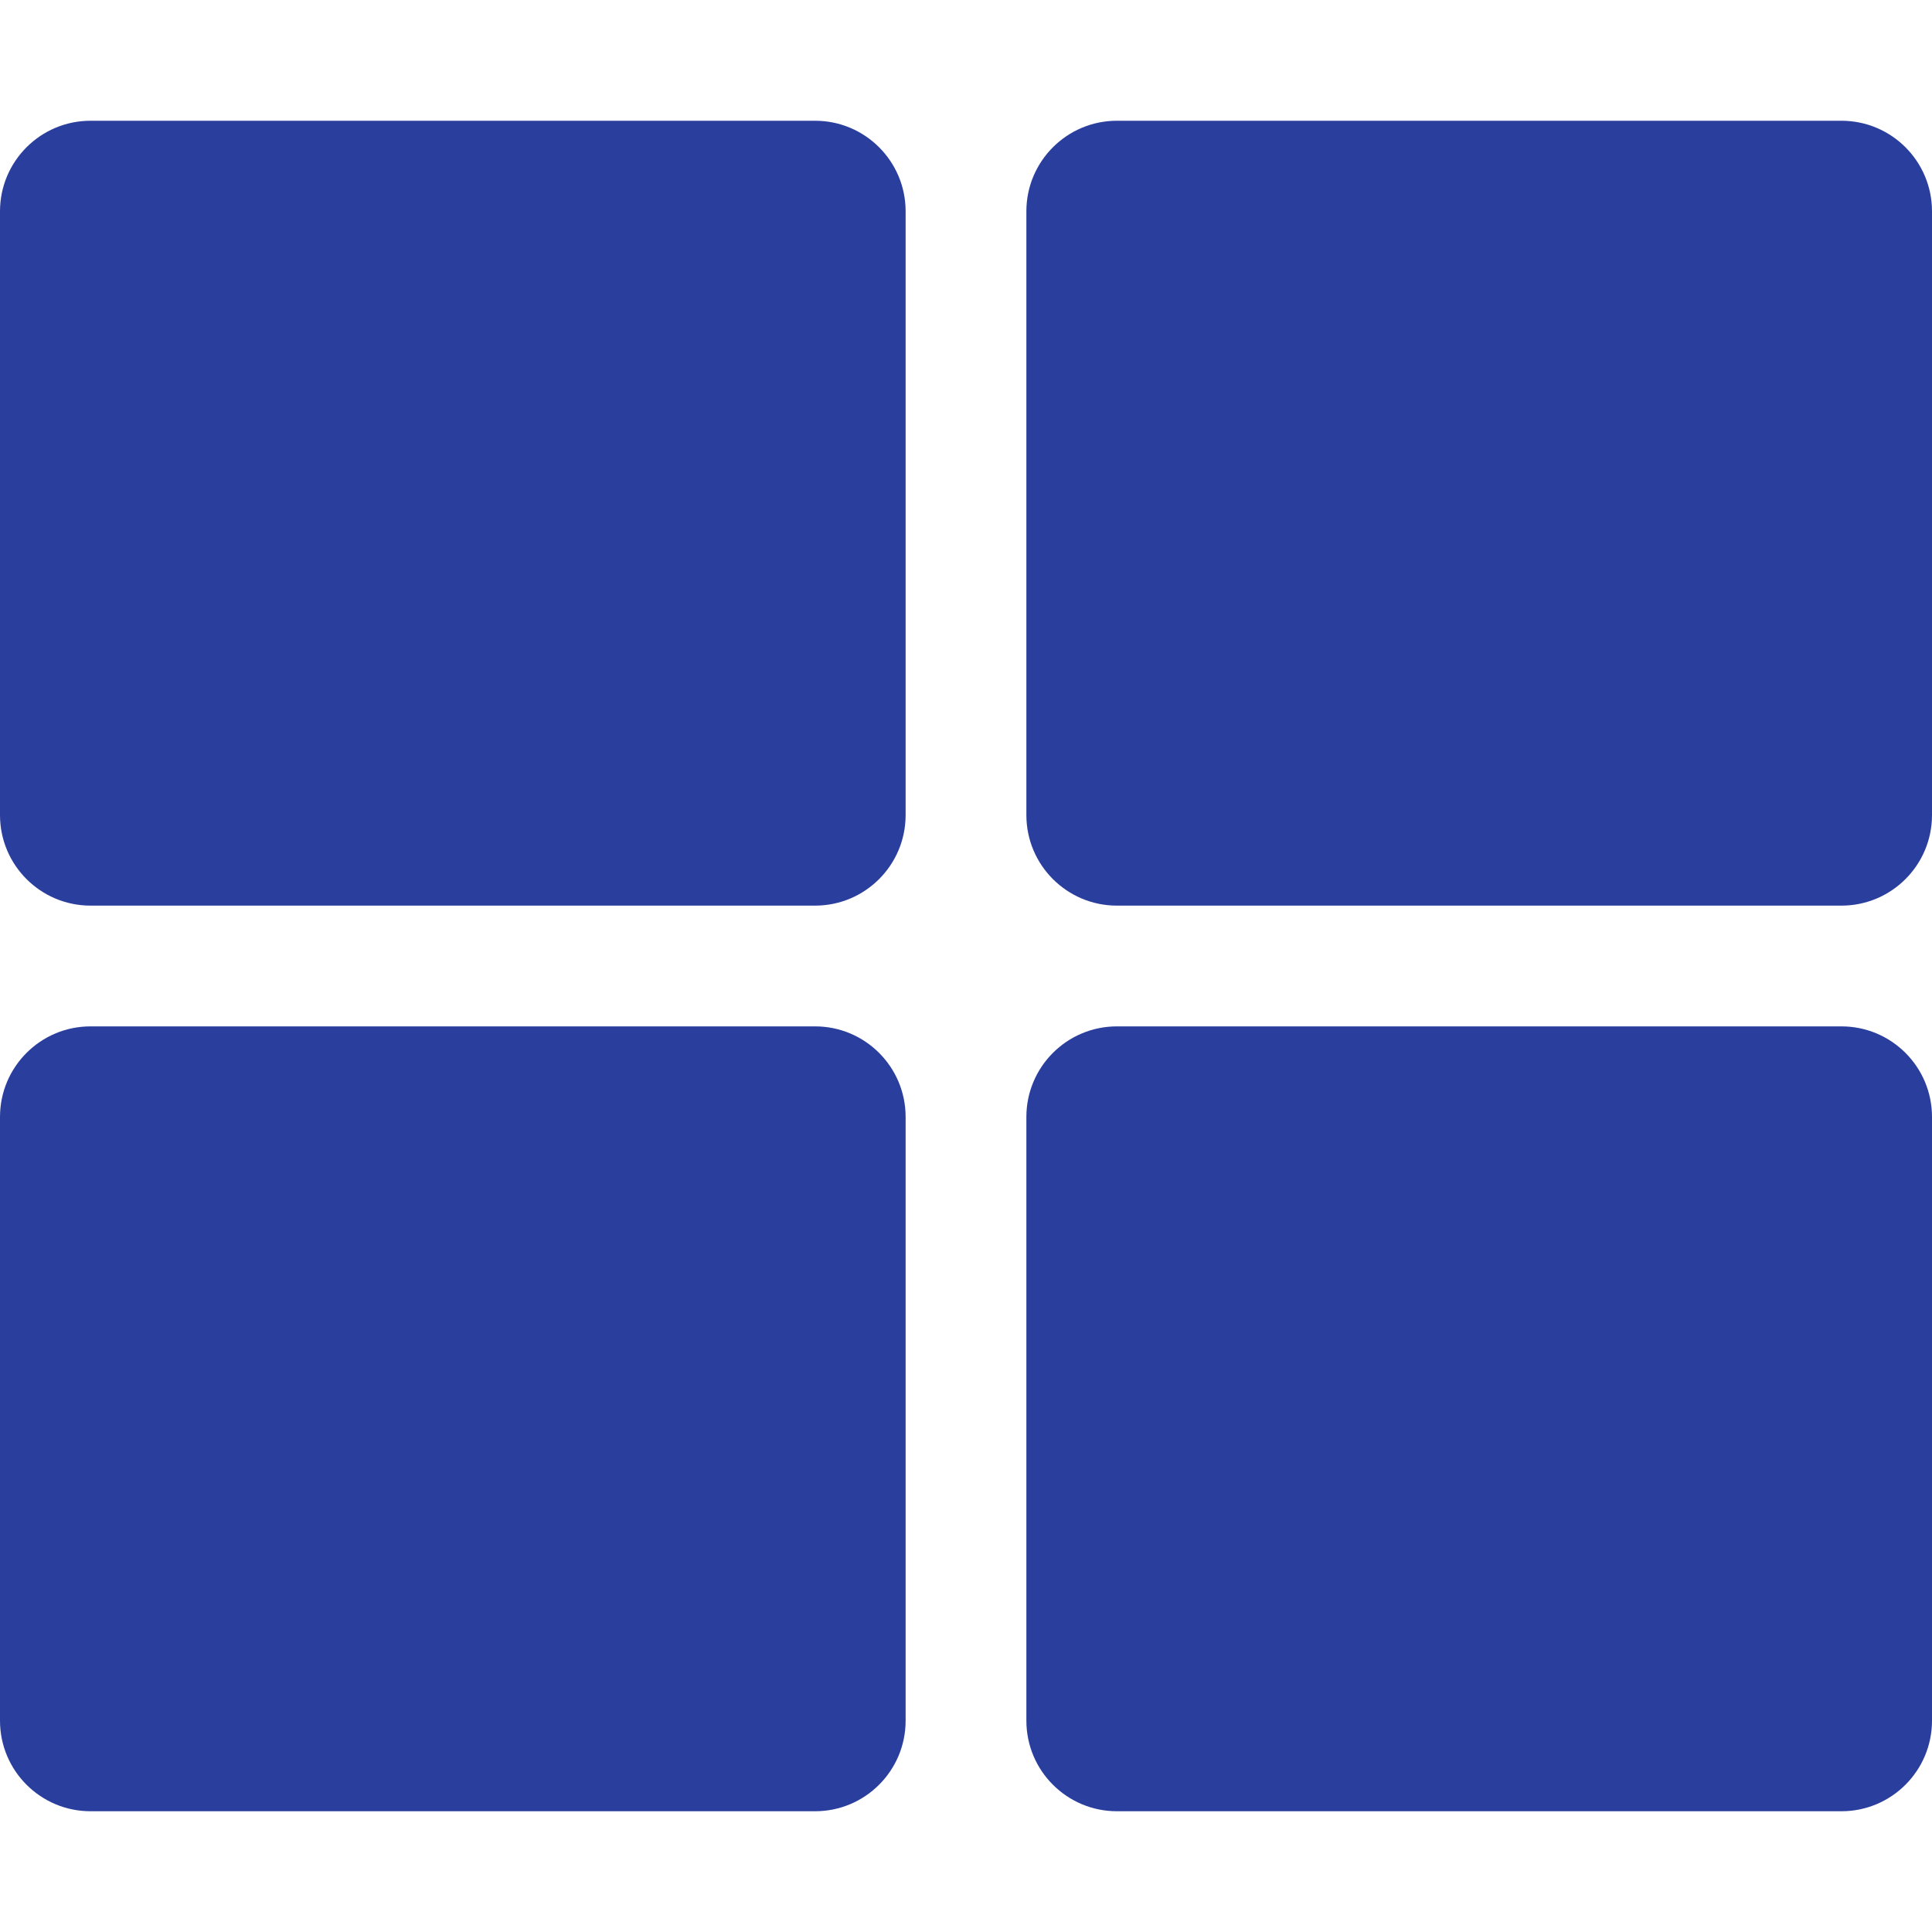
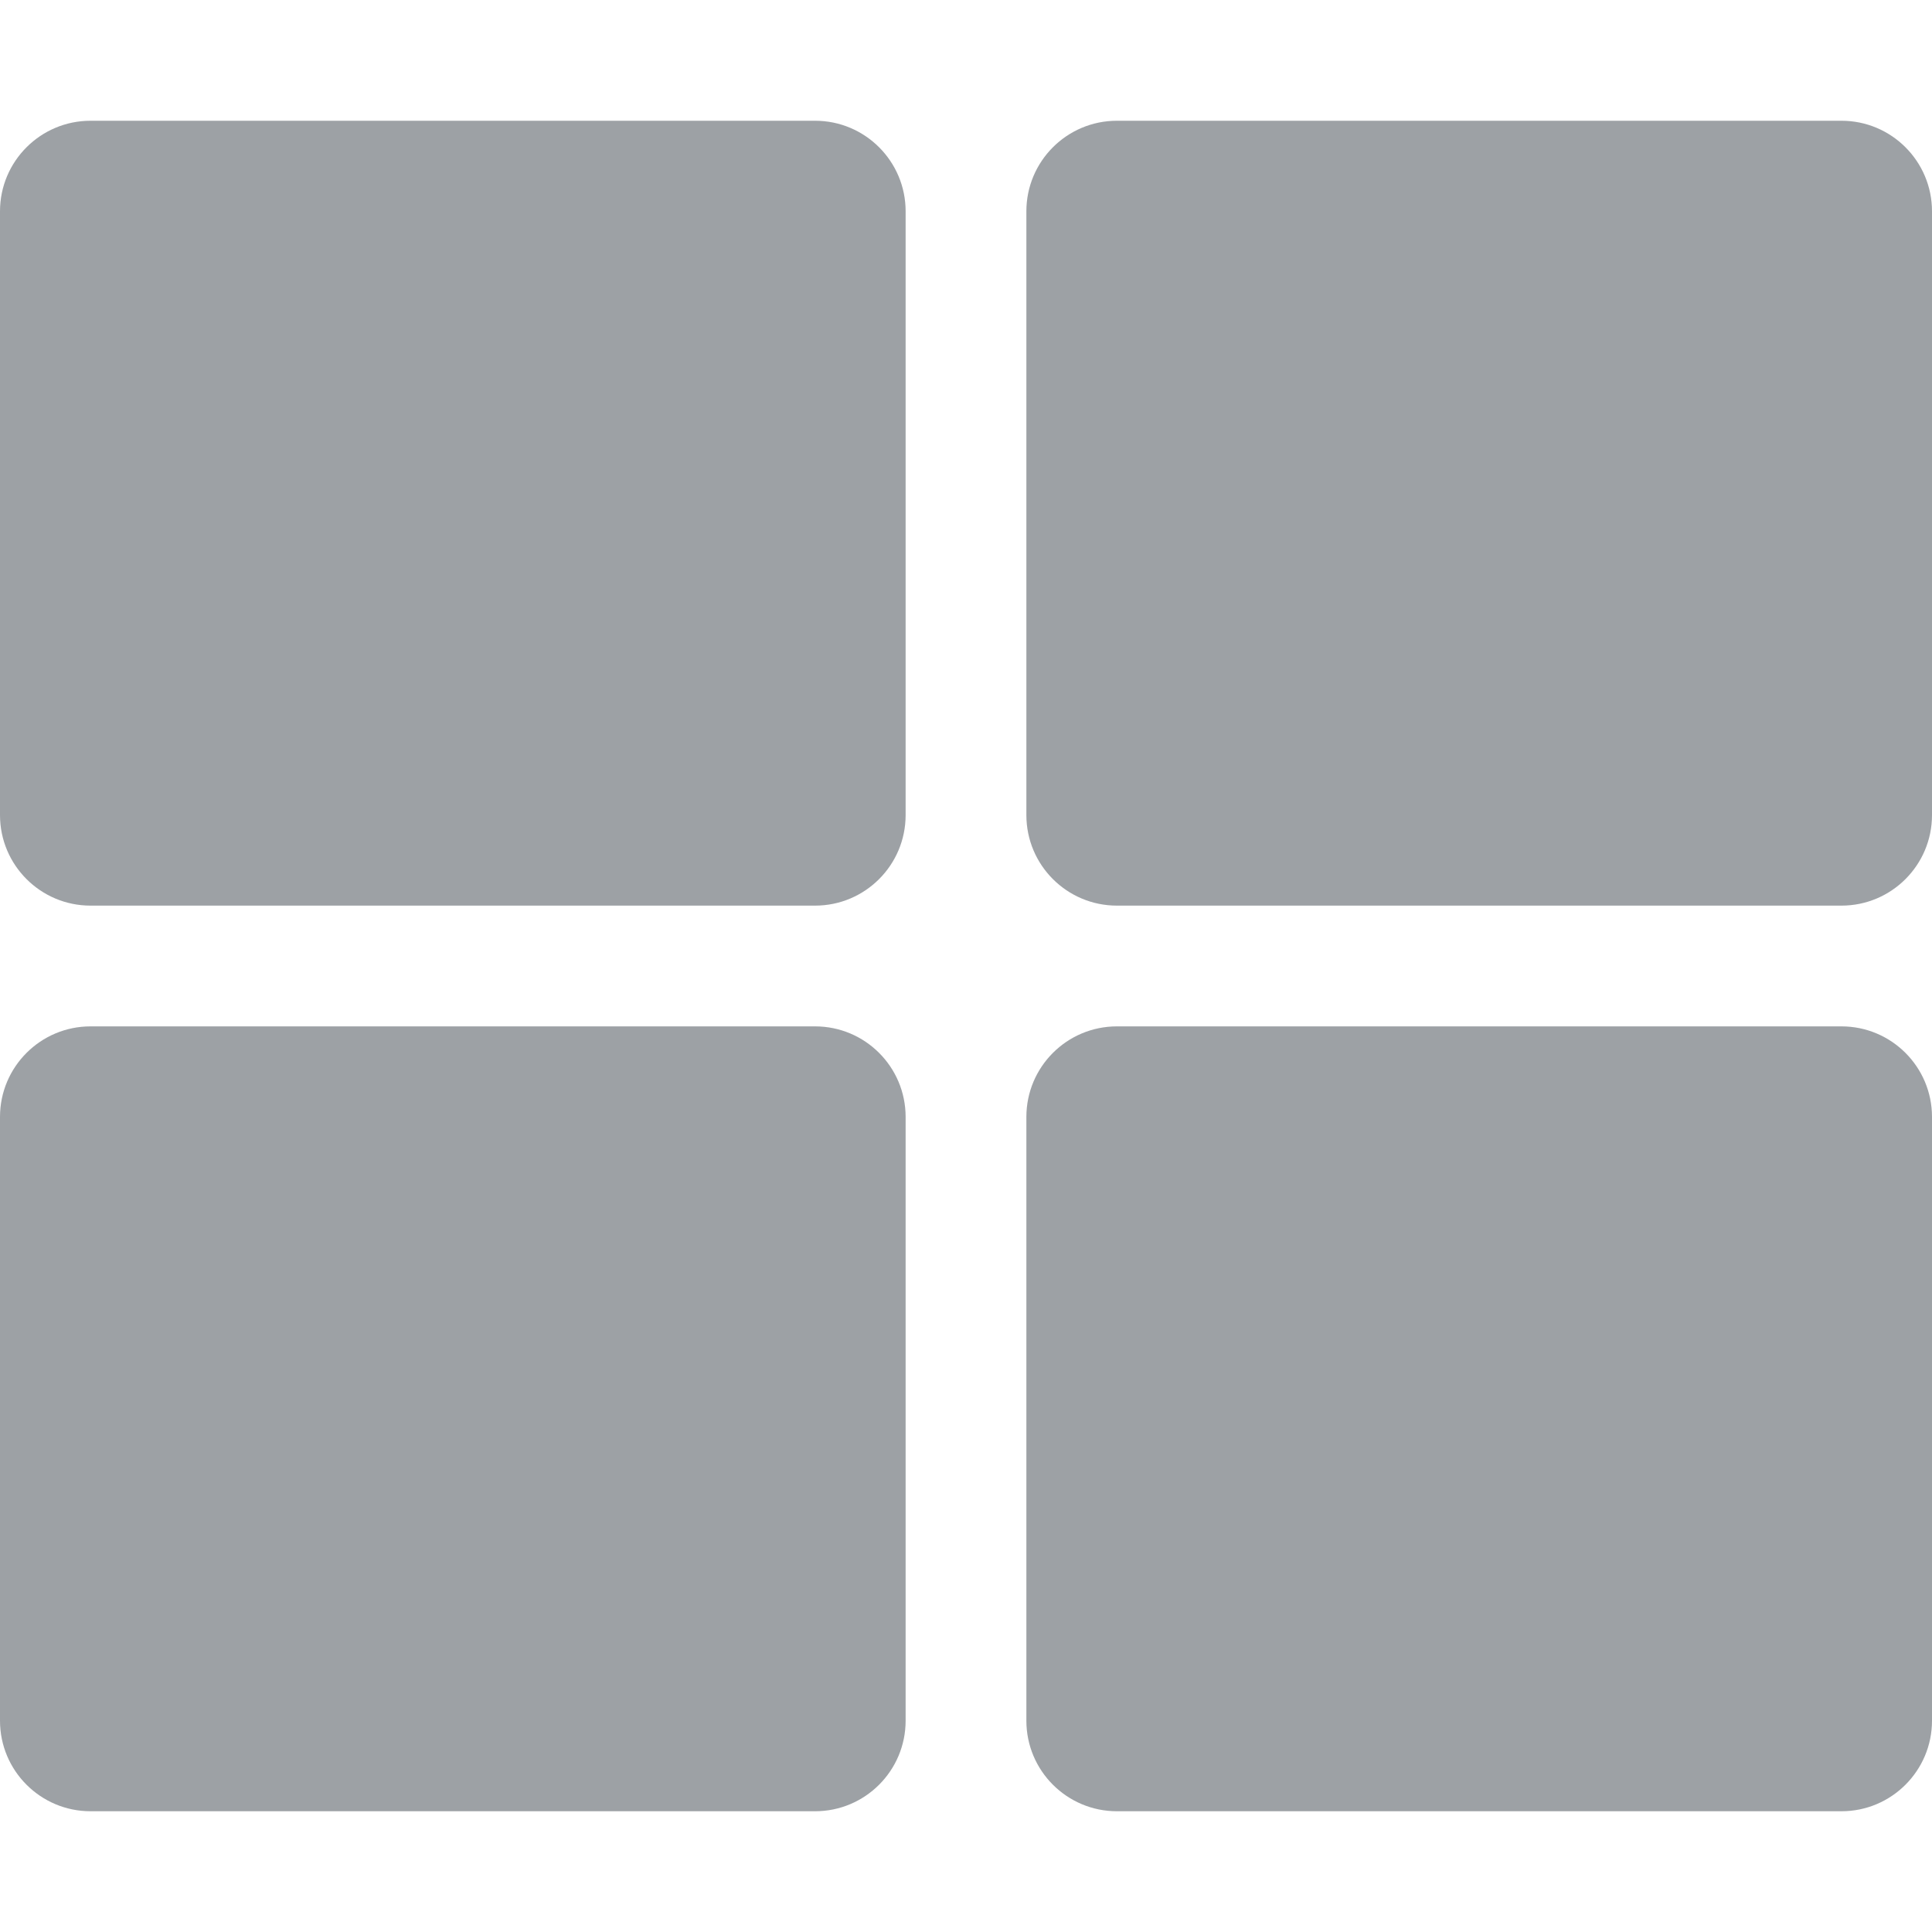
<svg xmlns="http://www.w3.org/2000/svg" aria-hidden="true" focusable="false" data-prefix="fas" data-icon="th-large" class="svg-inline--fa fa-th-large fa-w-16" role="img" viewBox="0 0 512 512">
-   <path fill="#2A3F9D" d="M296 32h192c13.255 0 24 10.745 24 24v160c0 13.255-10.745 24-24 24H296c-13.255 0-24-10.745-24-24V56c0-13.255 10.745-24 24-24zm-80 0H24C10.745 32 0 42.745 0 56v160c0 13.255 10.745 24 24 24h192c13.255 0 24-10.745 24-24V56c0-13.255-10.745-24-24-24zM0 296v160c0 13.255 10.745 24 24 24h192c13.255 0 24-10.745 24-24V296c0-13.255-10.745-24-24-24H24c-13.255 0-24 10.745-24 24zm296 184h192c13.255 0 24-10.745 24-24V296c0-13.255-10.745-24-24-24H296c-13.255 0-24 10.745-24 24v160c0 13.255 10.745 24 24 24z" />
+   <path fill="#9DA1A5" d="M296 32h192c13.255 0 24 10.745 24 24v160c0 13.255-10.745 24-24 24H296c-13.255 0-24-10.745-24-24V56c0-13.255 10.745-24 24-24zm-80 0H24C10.745 32 0 42.745 0 56v160c0 13.255 10.745 24 24 24h192c13.255 0 24-10.745 24-24V56c0-13.255-10.745-24-24-24zM0 296v160c0 13.255 10.745 24 24 24h192c13.255 0 24-10.745 24-24V296c0-13.255-10.745-24-24-24H24c-13.255 0-24 10.745-24 24zm296 184h192c13.255 0 24-10.745 24-24V296c0-13.255-10.745-24-24-24H296c-13.255 0-24 10.745-24 24v160c0 13.255 10.745 24 24 24z" />
</svg>
